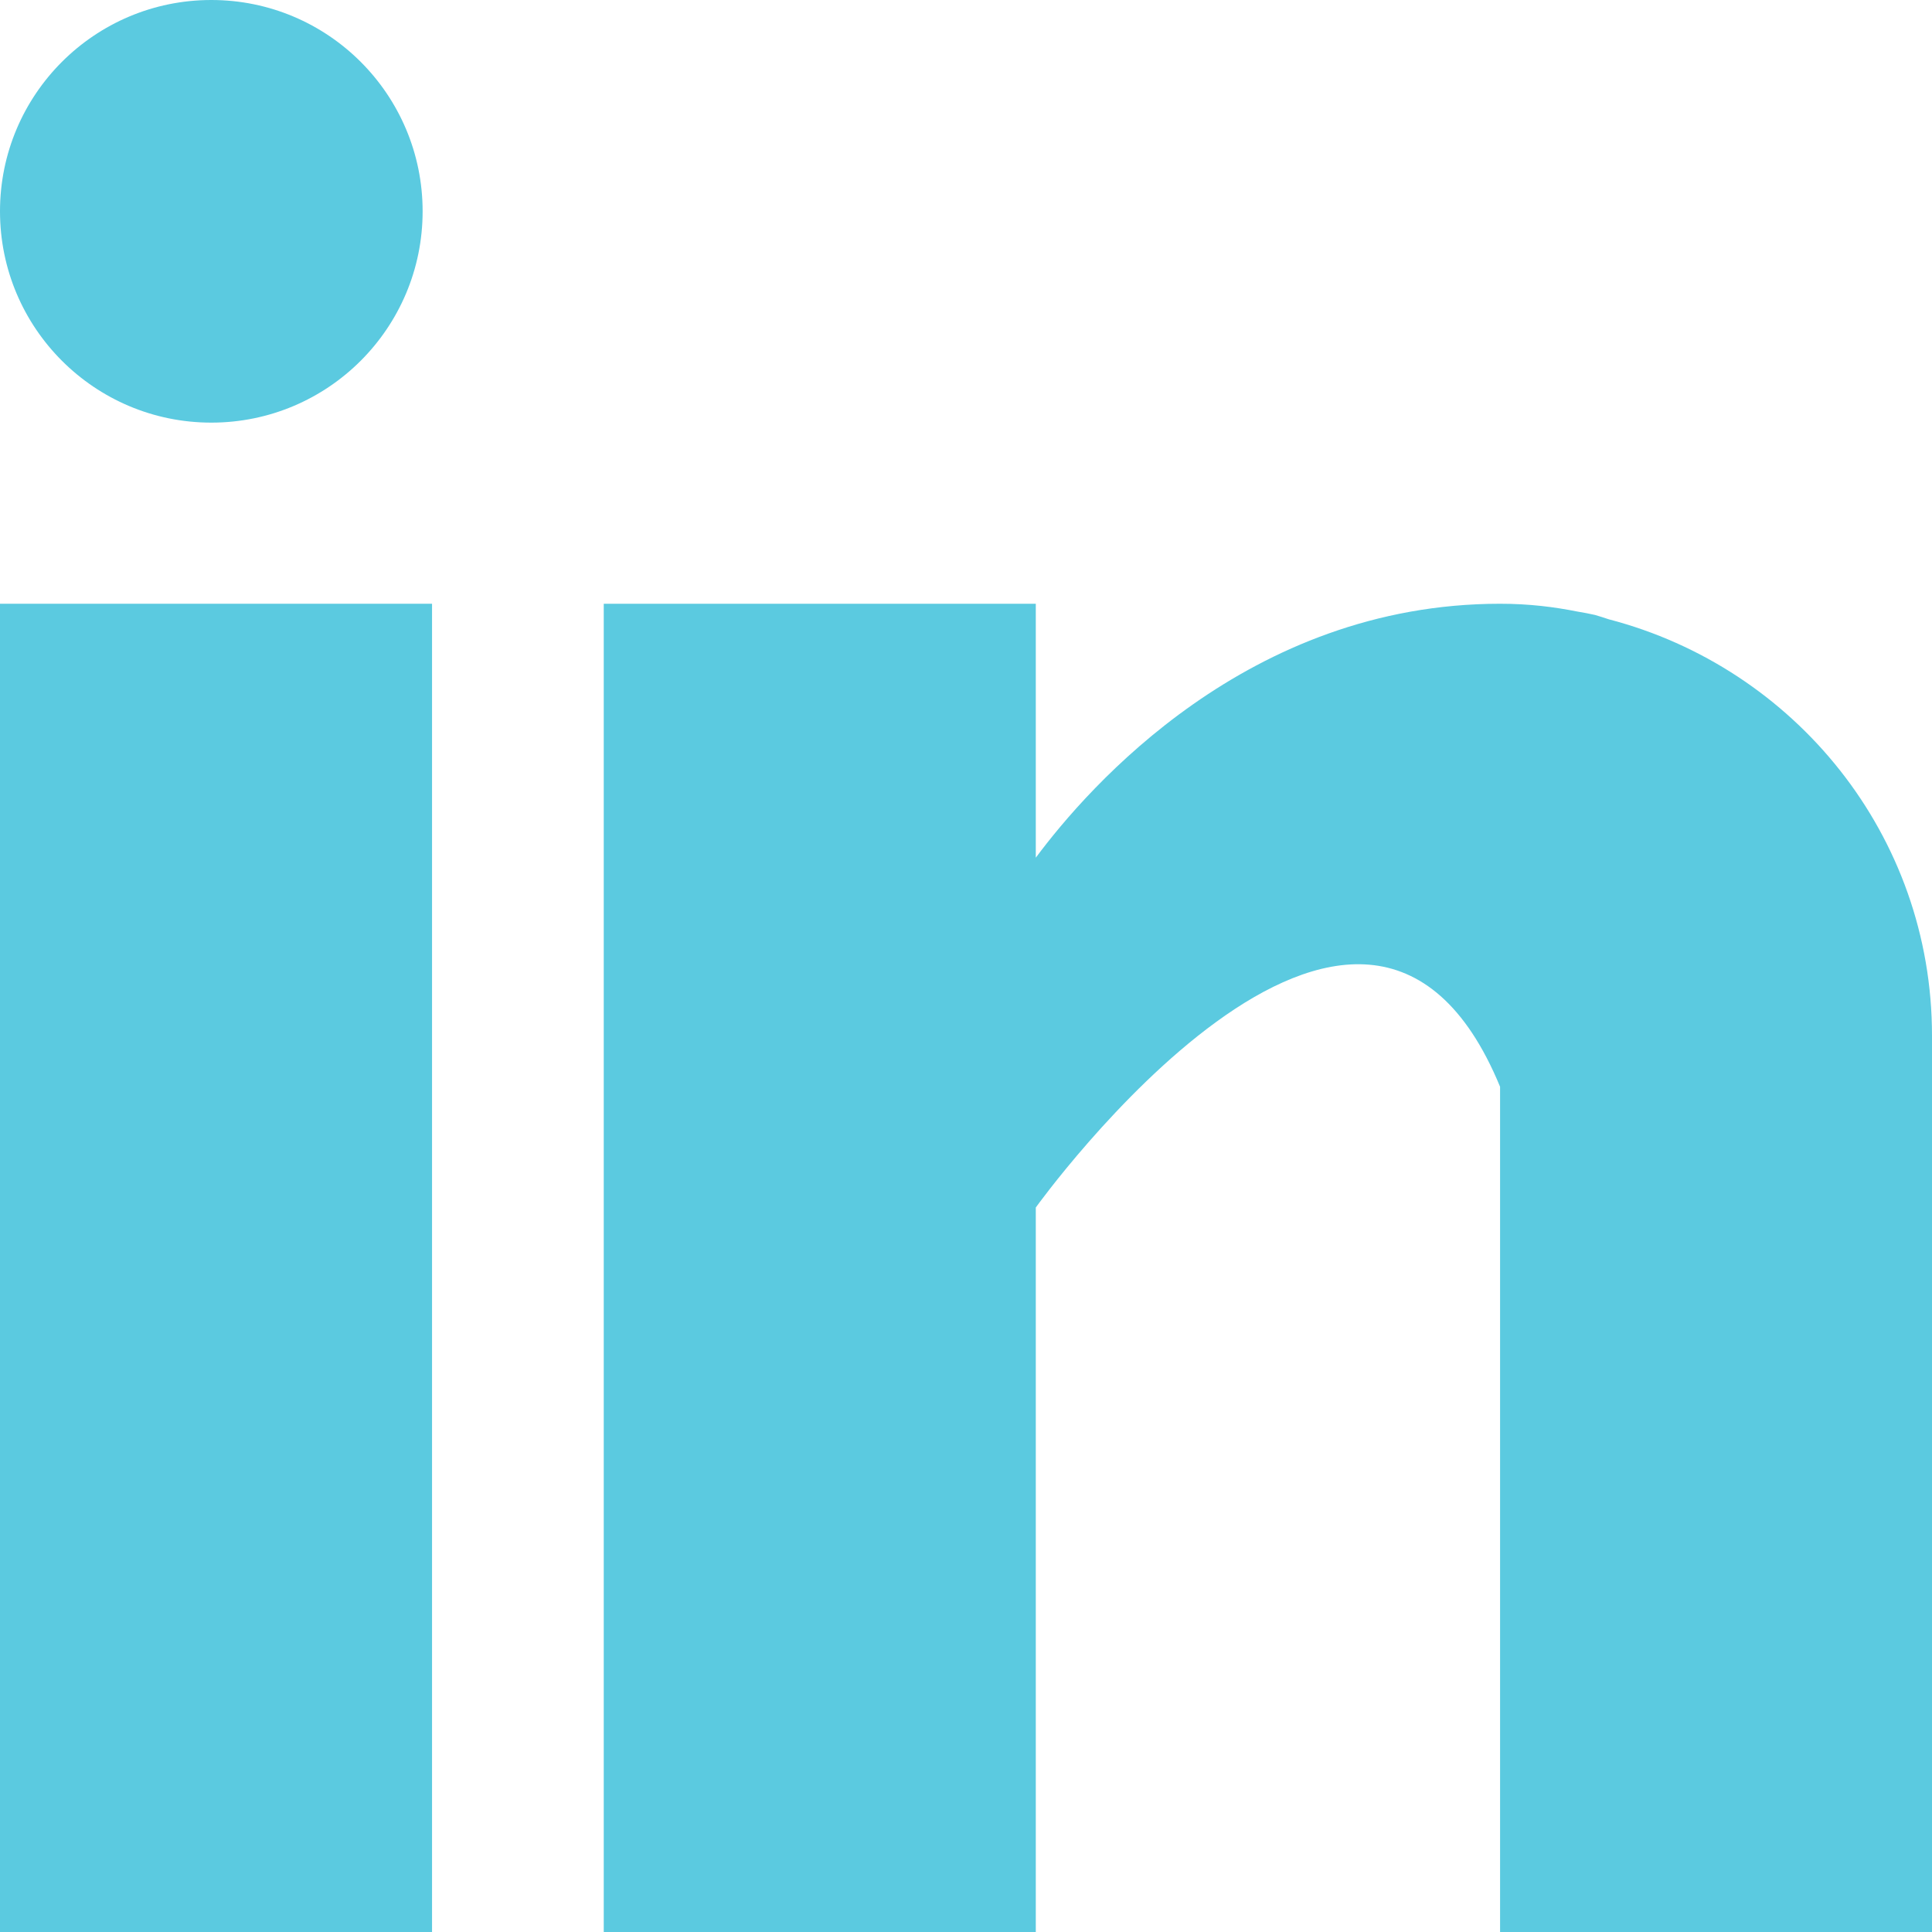
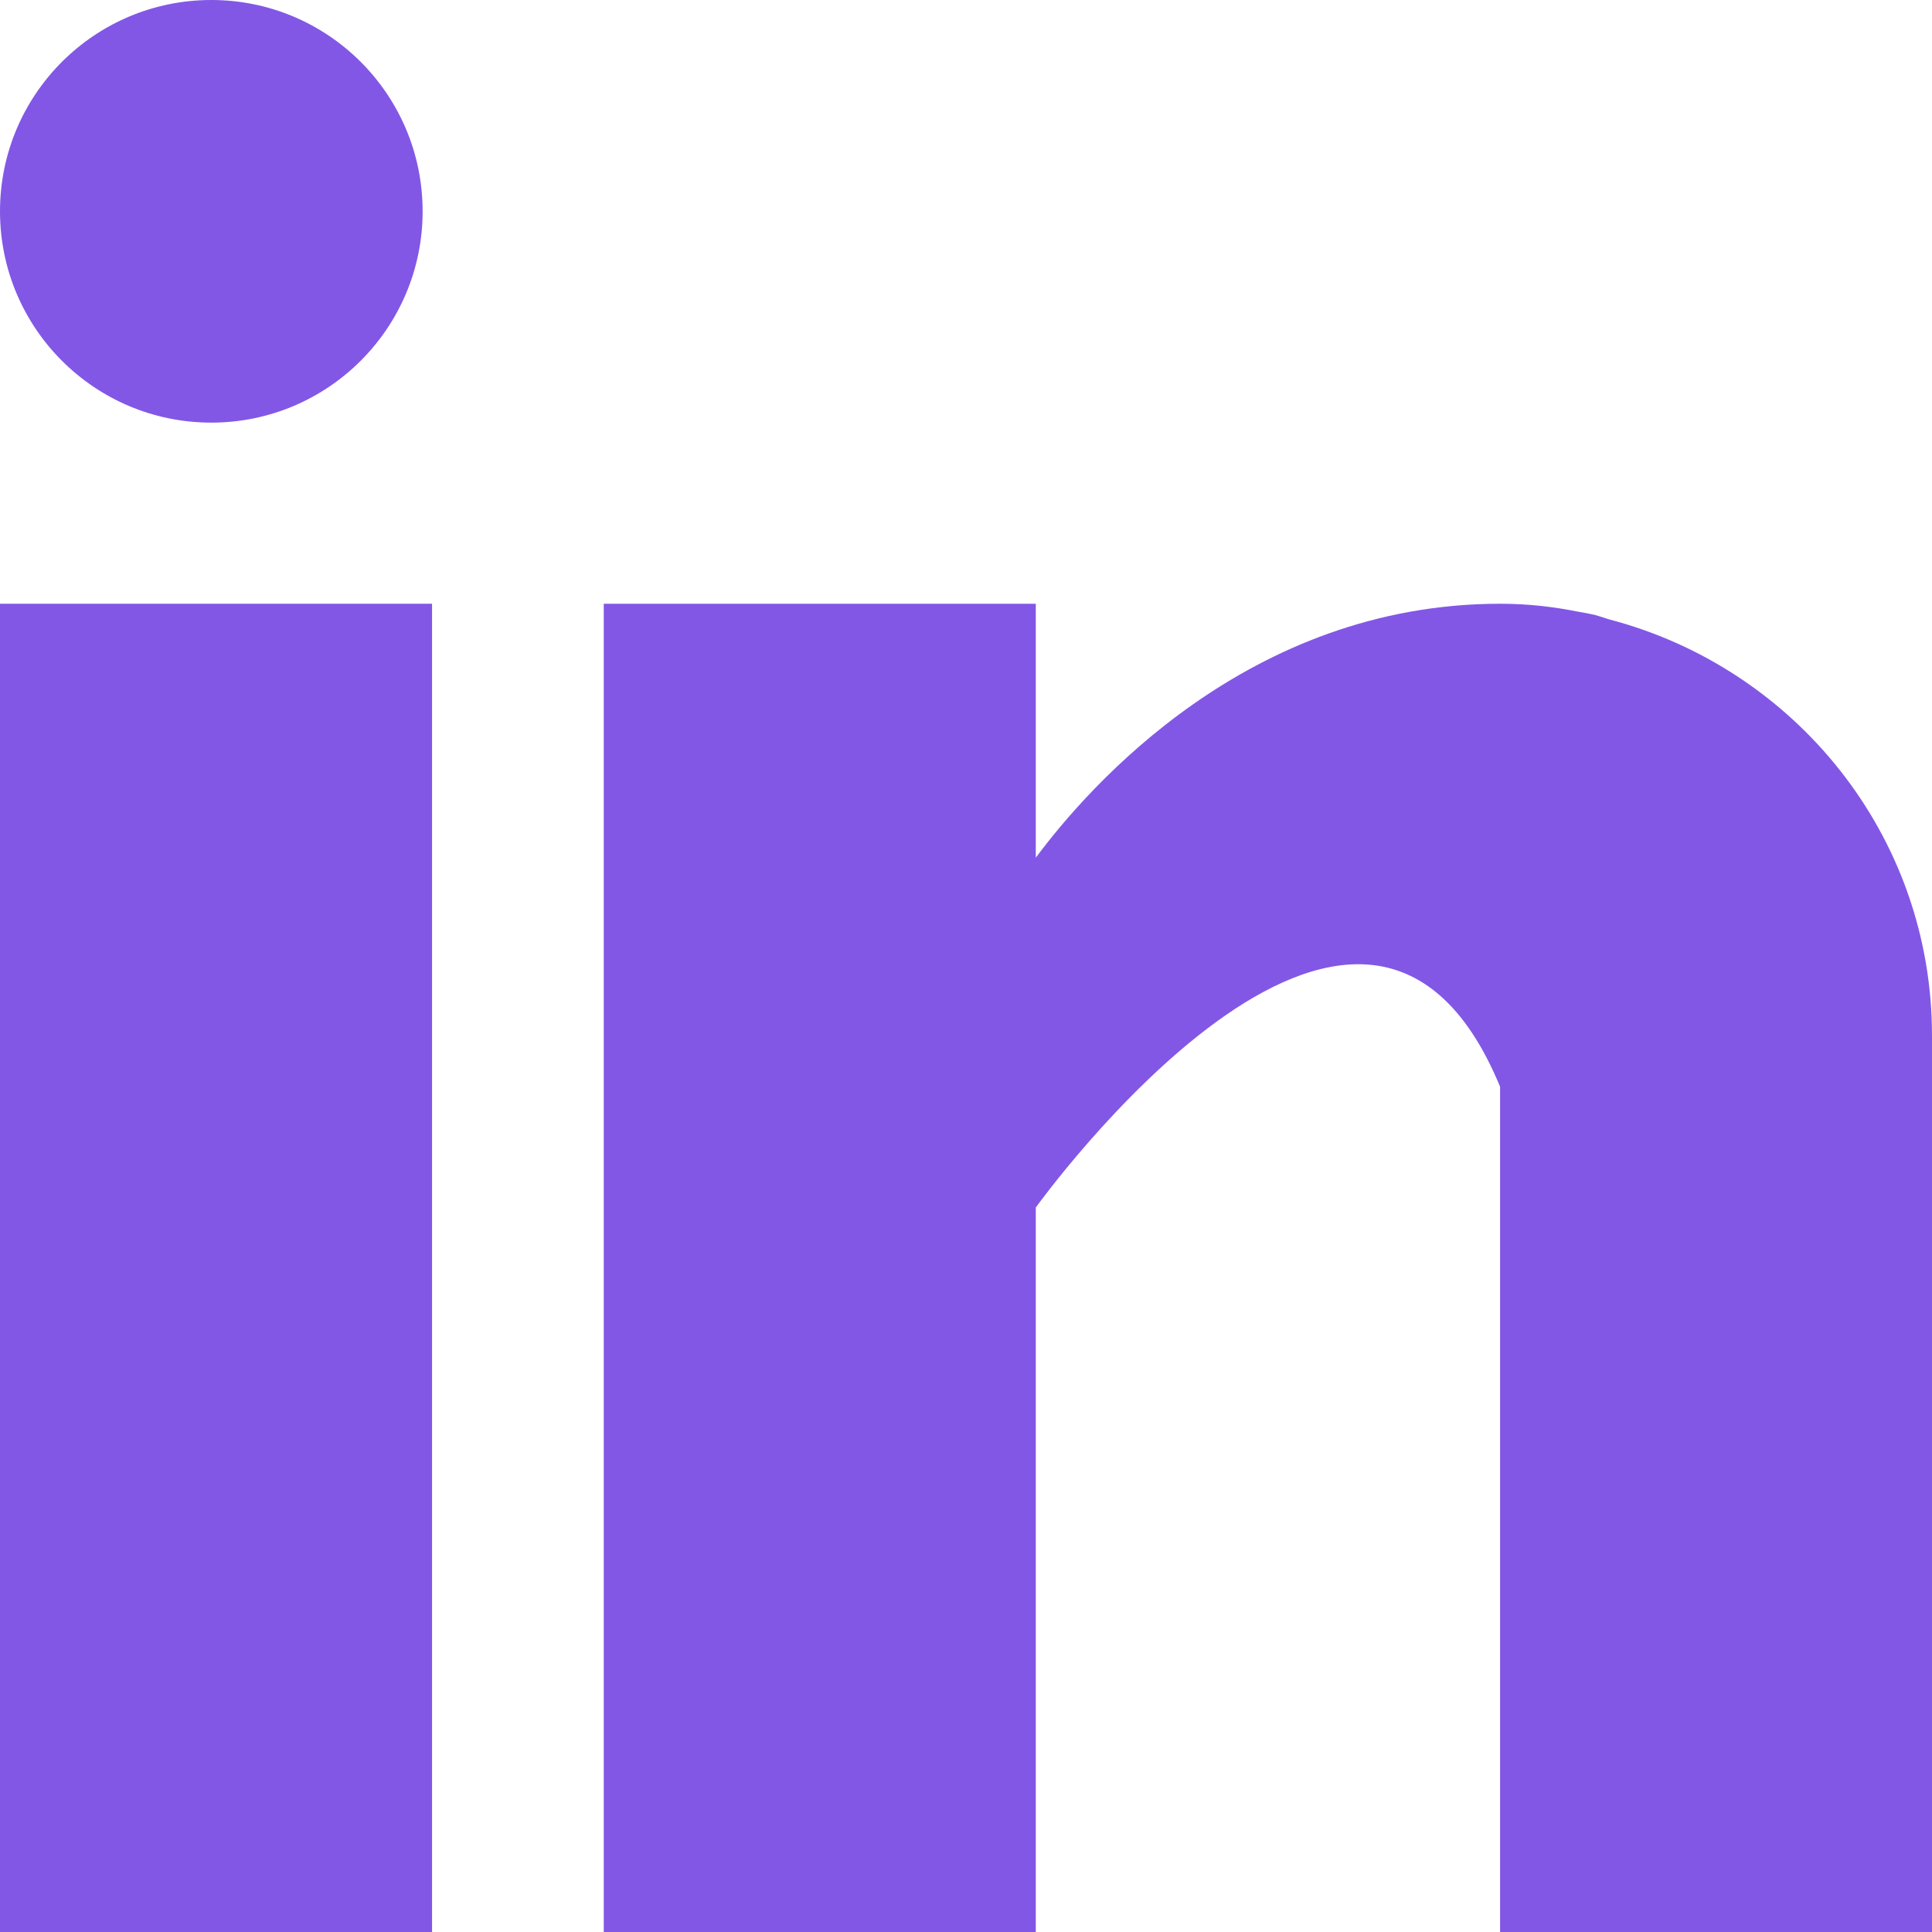
<svg xmlns="http://www.w3.org/2000/svg" version="1.1" width="512" height="512" x="0" y="0" viewBox="0 0 512 512" style="enable-background:new 0 0 512 512" xml:space="preserve" class="">
  <g>
    <g>
      <g>
-         <rect y="160" width="114.496" height="352" fill="#5bcae0" data-original="#000000" style="" class="" />
+         <rect y="160" width="114.496" height="352" fill="#8257e6" data-original="#000000" style="" class="" />
      </g>
    </g>
    <g>
      <g>
-         <path d="M426.368,164.128c-1.216-0.384-2.368-0.8-3.648-1.152c-1.536-0.352-3.072-0.64-4.64-0.896    c-6.08-1.216-12.736-2.08-20.544-2.08c-66.752,0-109.088,48.544-123.04,67.296V160H160v352h114.496V320    c0,0,86.528-120.512,123.04-32c0,79.008,0,224,0,224H512V274.464C512,221.28,475.552,176.96,426.368,164.128z" fill="#5bcae0" data-original="#000000" style="" class="" />
+         <path d="M426.368,164.128c-1.216-0.384-2.368-0.8-3.648-1.152c-1.536-0.352-3.072-0.64-4.64-0.896    c-6.08-1.216-12.736-2.08-20.544-2.08c-66.752,0-109.088,48.544-123.04,67.296V160H160v352h114.496V320    c0,0,86.528-120.512,123.04-32c0,79.008,0,224,0,224H512V274.464C512,221.28,475.552,176.96,426.368,164.128z" fill="#8257e6" data-original="#000000" style="" class="" />
      </g>
    </g>
    <g>
      <g>
-         <circle cx="56" cy="56" r="56" fill="#5bcae0" data-original="#000000" style="" class="" />
+         <circle cx="56" cy="56" r="56" fill="#8257e6" data-original="#000000" style="" class="" />
      </g>
    </g>
    <g>
</g>
    <g>
</g>
    <g>
</g>
    <g>
</g>
    <g>
</g>
    <g>
</g>
    <g>
</g>
    <g>
</g>
    <g>
</g>
    <g>
</g>
    <g>
</g>
    <g>
</g>
    <g>
</g>
    <g>
</g>
    <g>
</g>
  </g>
</svg>
